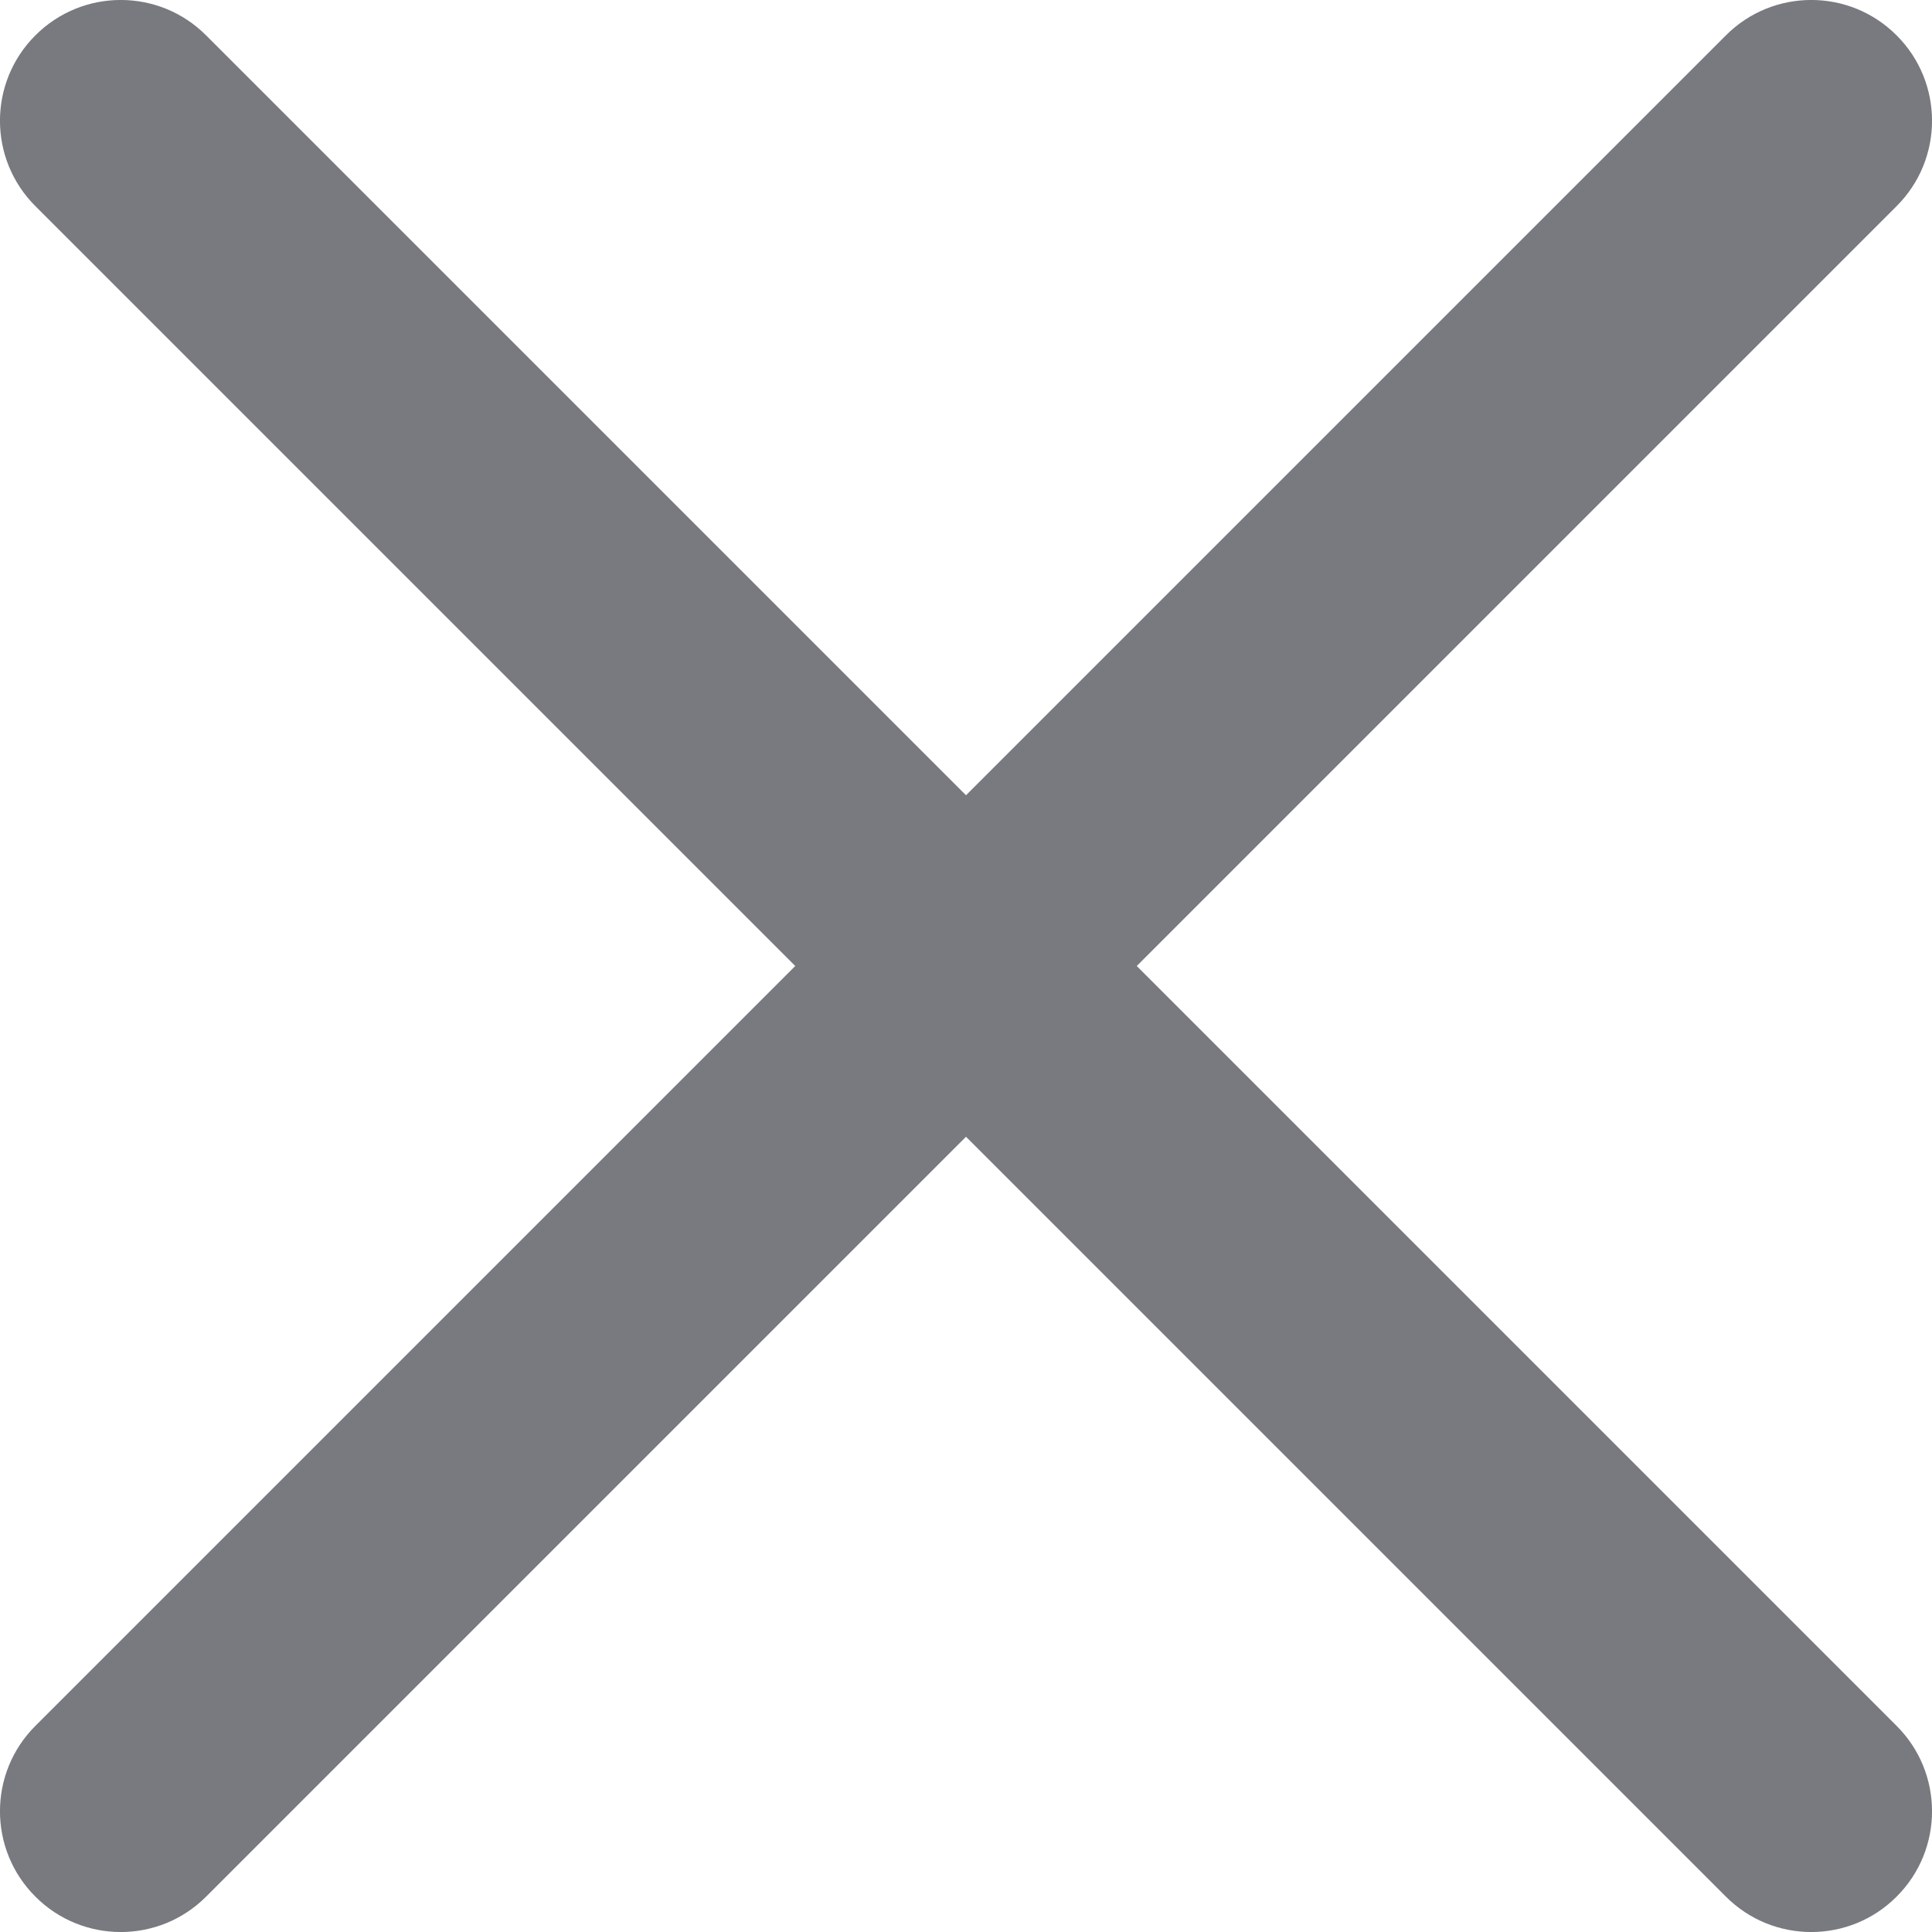
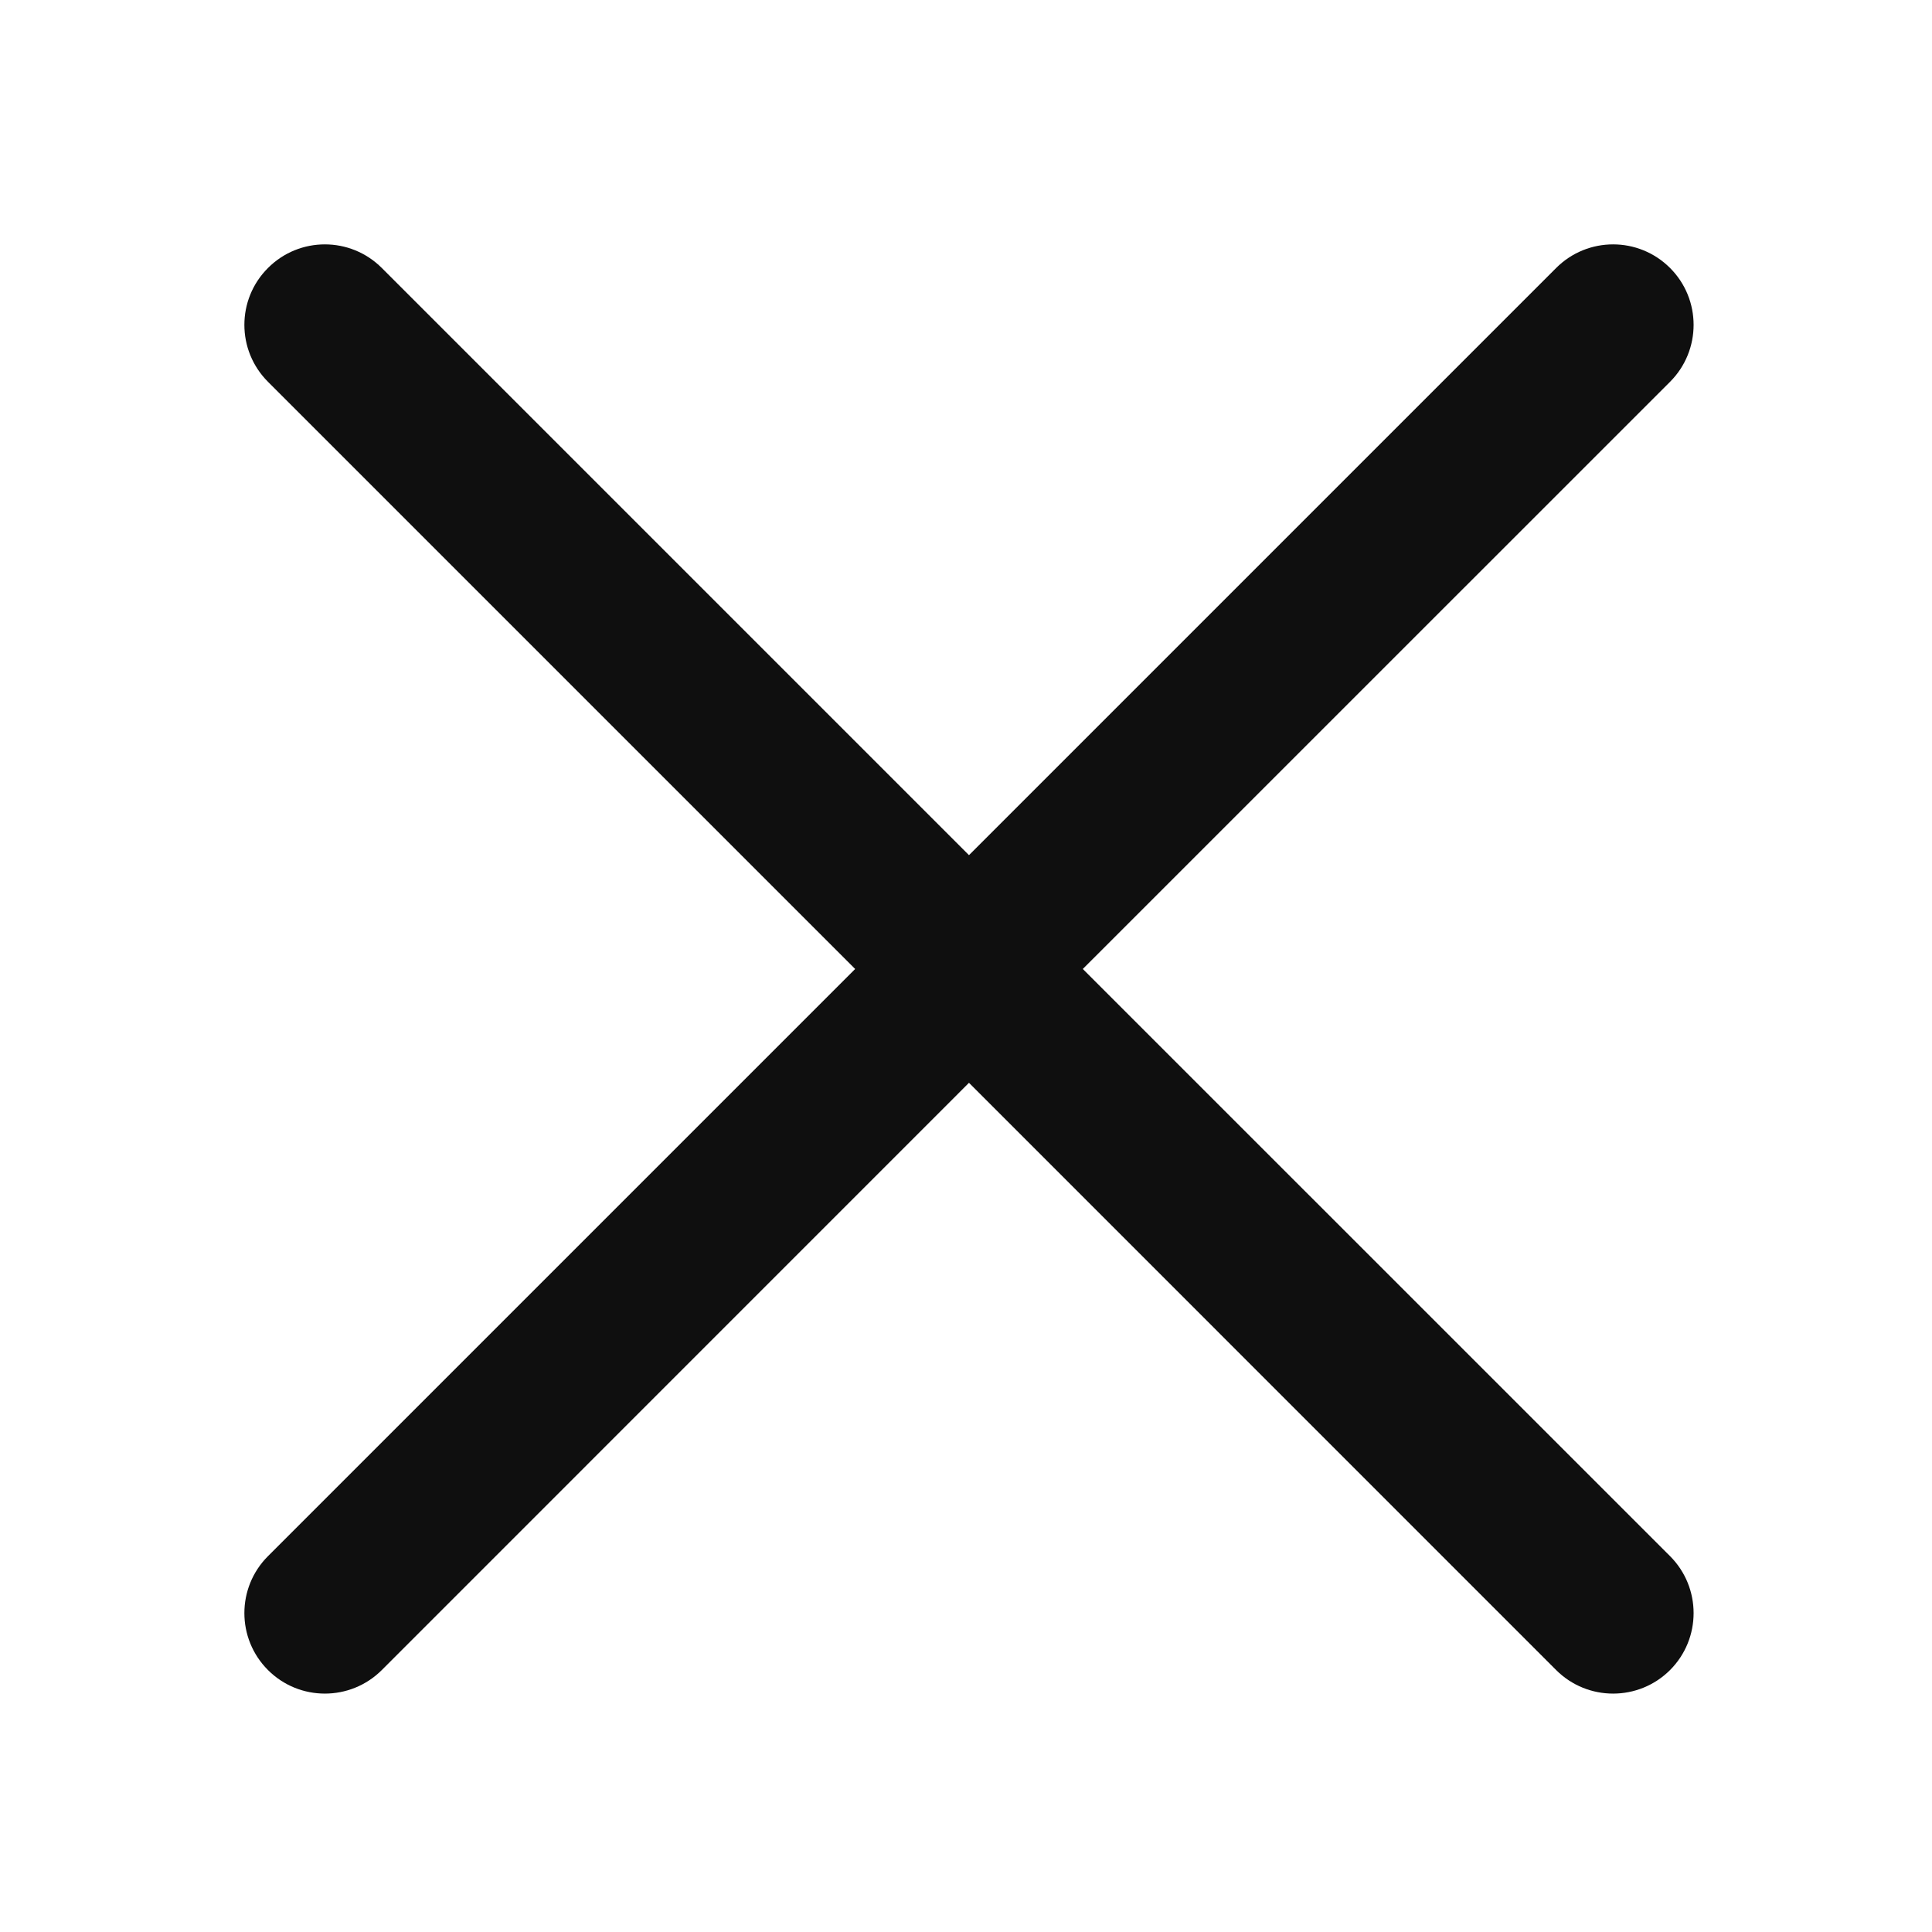
- <svg xmlns="http://www.w3.org/2000/svg" width="16" height="16" viewBox="0 0 16 16" fill="none">
-   <path fill-rule="evenodd" clip-rule="evenodd" d="M0.293 0.293C0.683 -0.098 1.317 -0.098 1.707 0.293L8 6.586L14.293 0.293C14.683 -0.098 15.317 -0.098 15.707 0.293C16.098 0.683 16.098 1.317 15.707 1.707L9.414 8L15.707 14.293C16.098 14.683 16.098 15.317 15.707 15.707C15.317 16.098 14.683 16.098 14.293 15.707L8 9.414L1.707 15.707C1.317 16.098 0.683 16.098 0.293 15.707C-0.098 15.317 -0.098 14.683 0.293 14.293L6.586 8L0.293 1.707C-0.098 1.317 -0.098 0.683 0.293 0.293Z" fill="#787A80" />
+ <svg xmlns="http://www.w3.org/2000/svg" width="800px" height="800px" viewBox="0 0 24 24" fill="none">
+   <path d="M20.746 3.329C20.355 2.938 19.722 2.938 19.331 3.329L12.037 10.623L4.743 3.329C4.352 2.938 3.719 2.938 3.329 3.329C2.938 3.719 2.938 4.352 3.329 4.743L10.623 12.037L3.329 19.331C2.938 19.722 2.938 20.355 3.329 20.746C3.719 21.136 4.352 21.136 4.743 20.746L12.037 13.451L19.331 20.746C19.722 21.136 20.355 21.136 20.746 20.746C21.136 20.355 21.136 19.722 20.746 19.331L13.451 12.037L20.746 4.743C21.136 4.352 21.136 3.719 20.746 3.329Z" fill="#0F0F0F" />
</svg>
